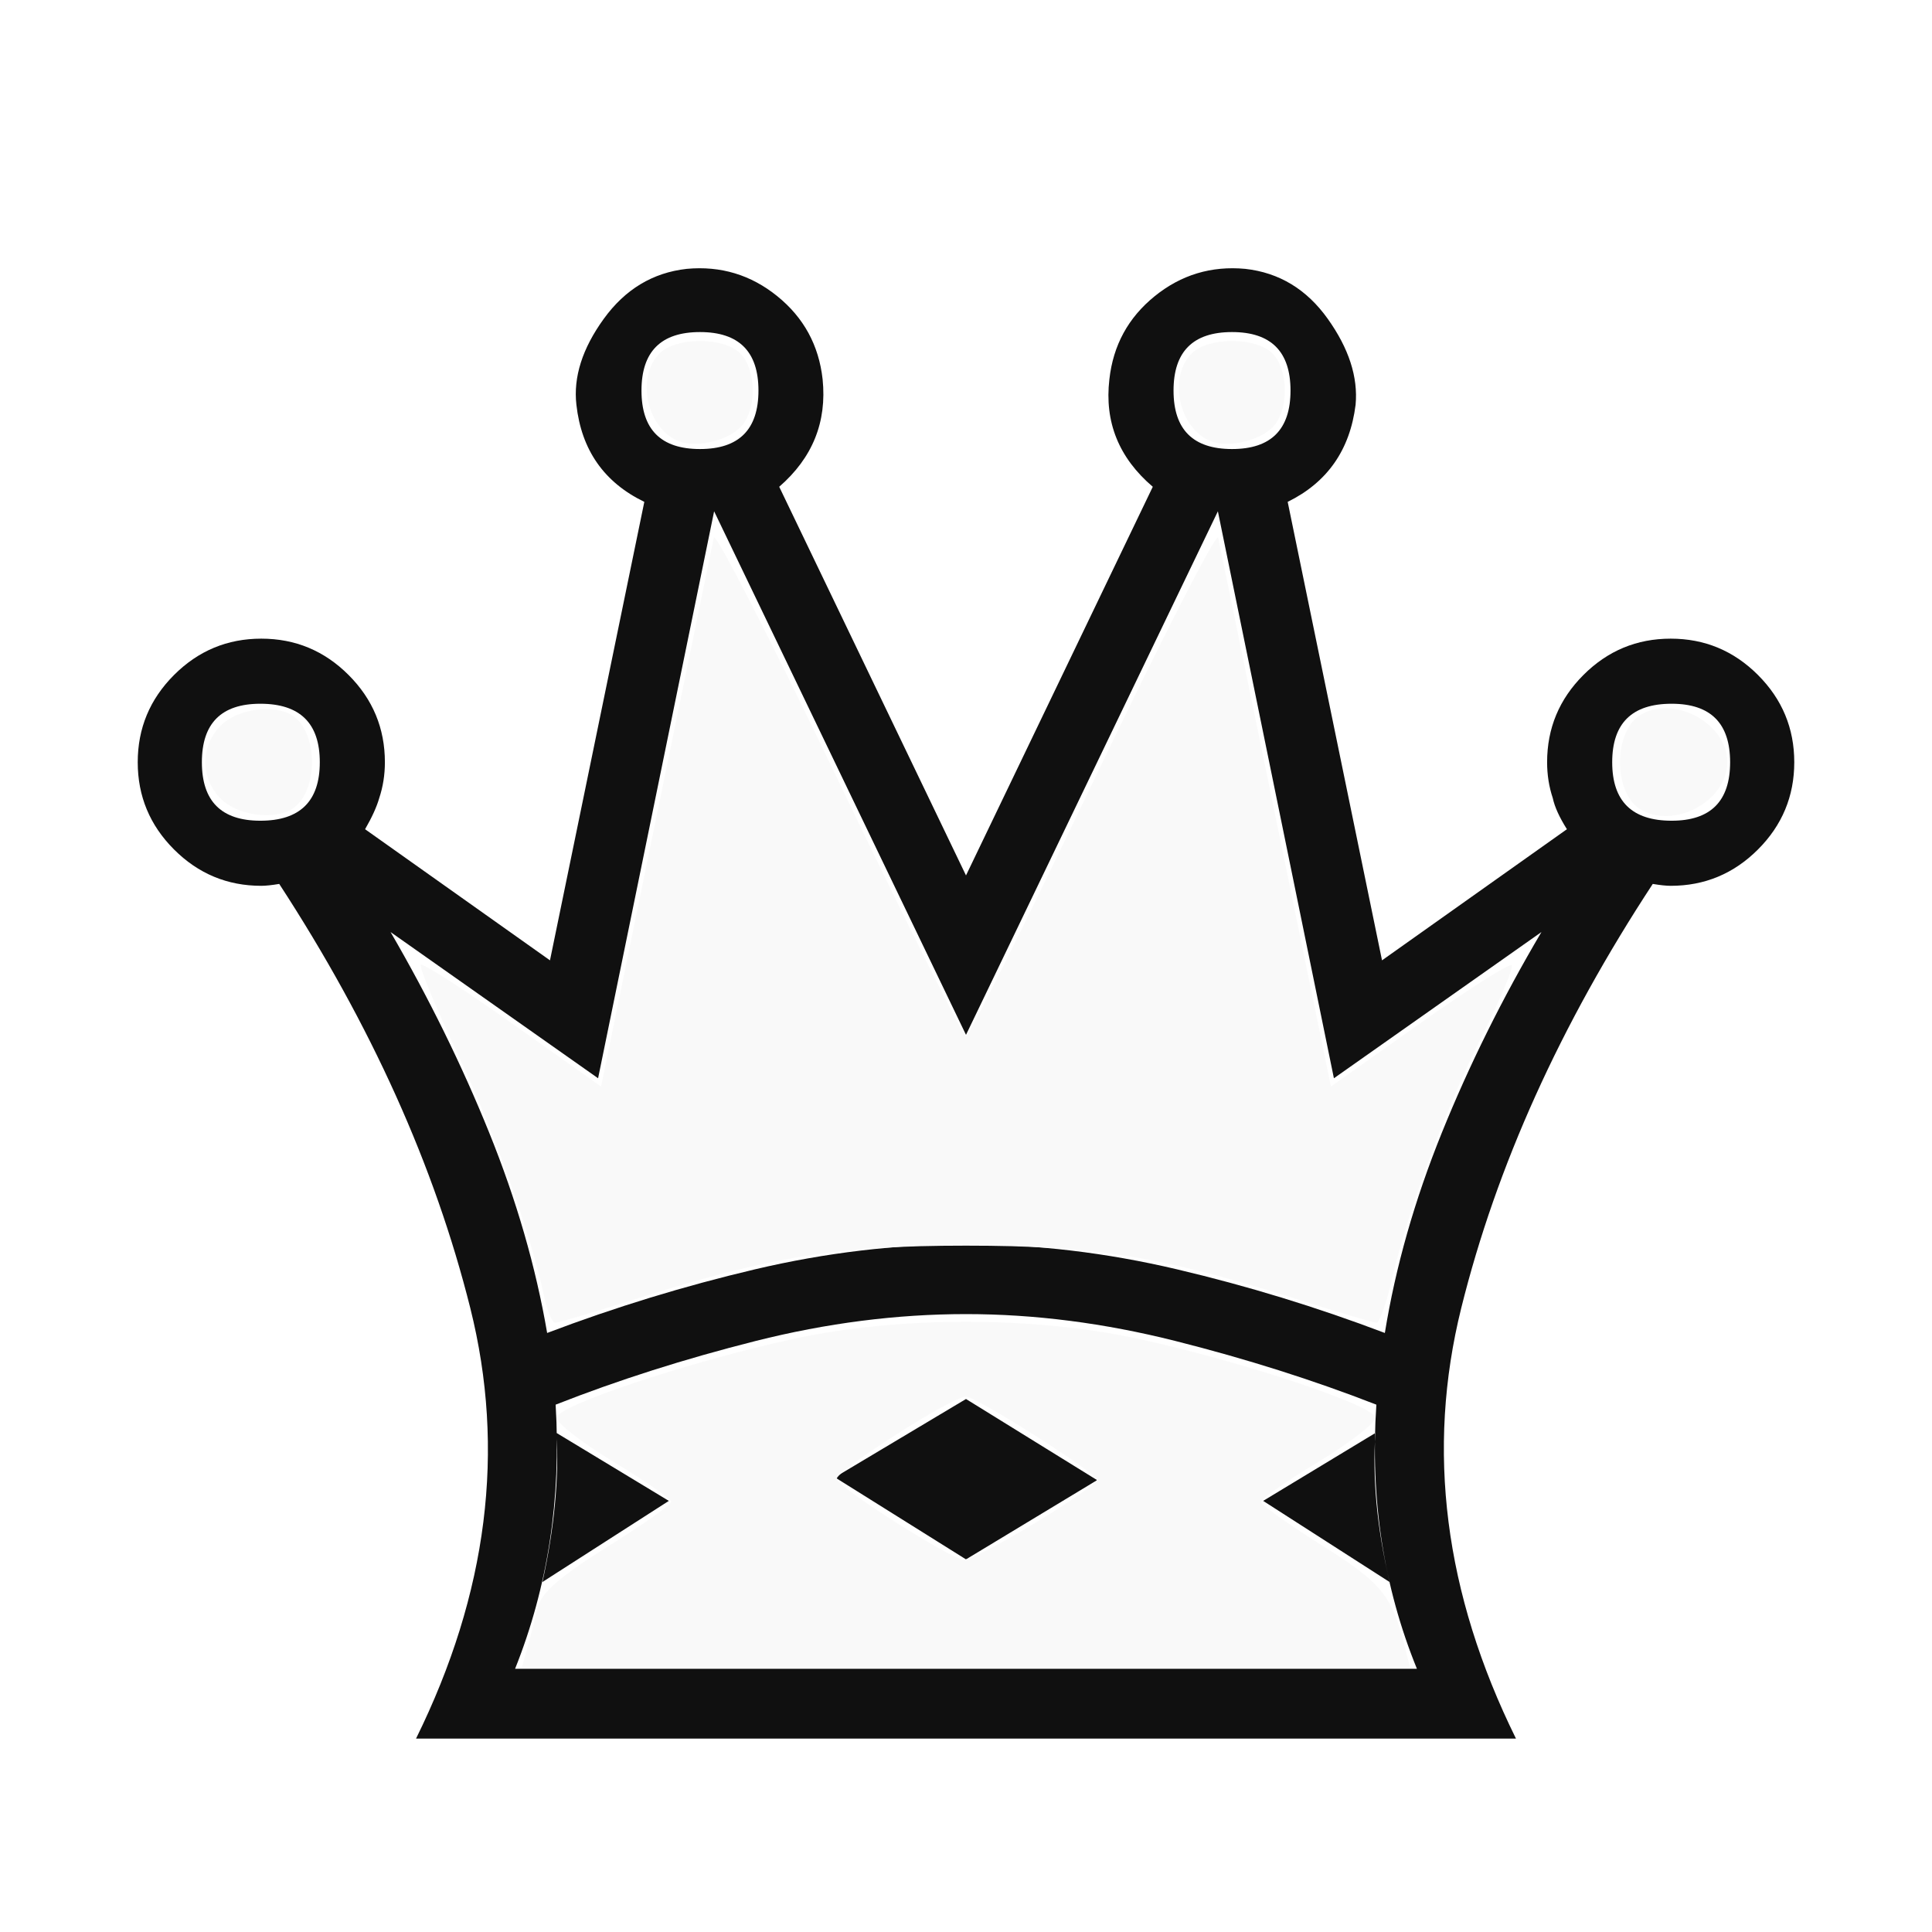
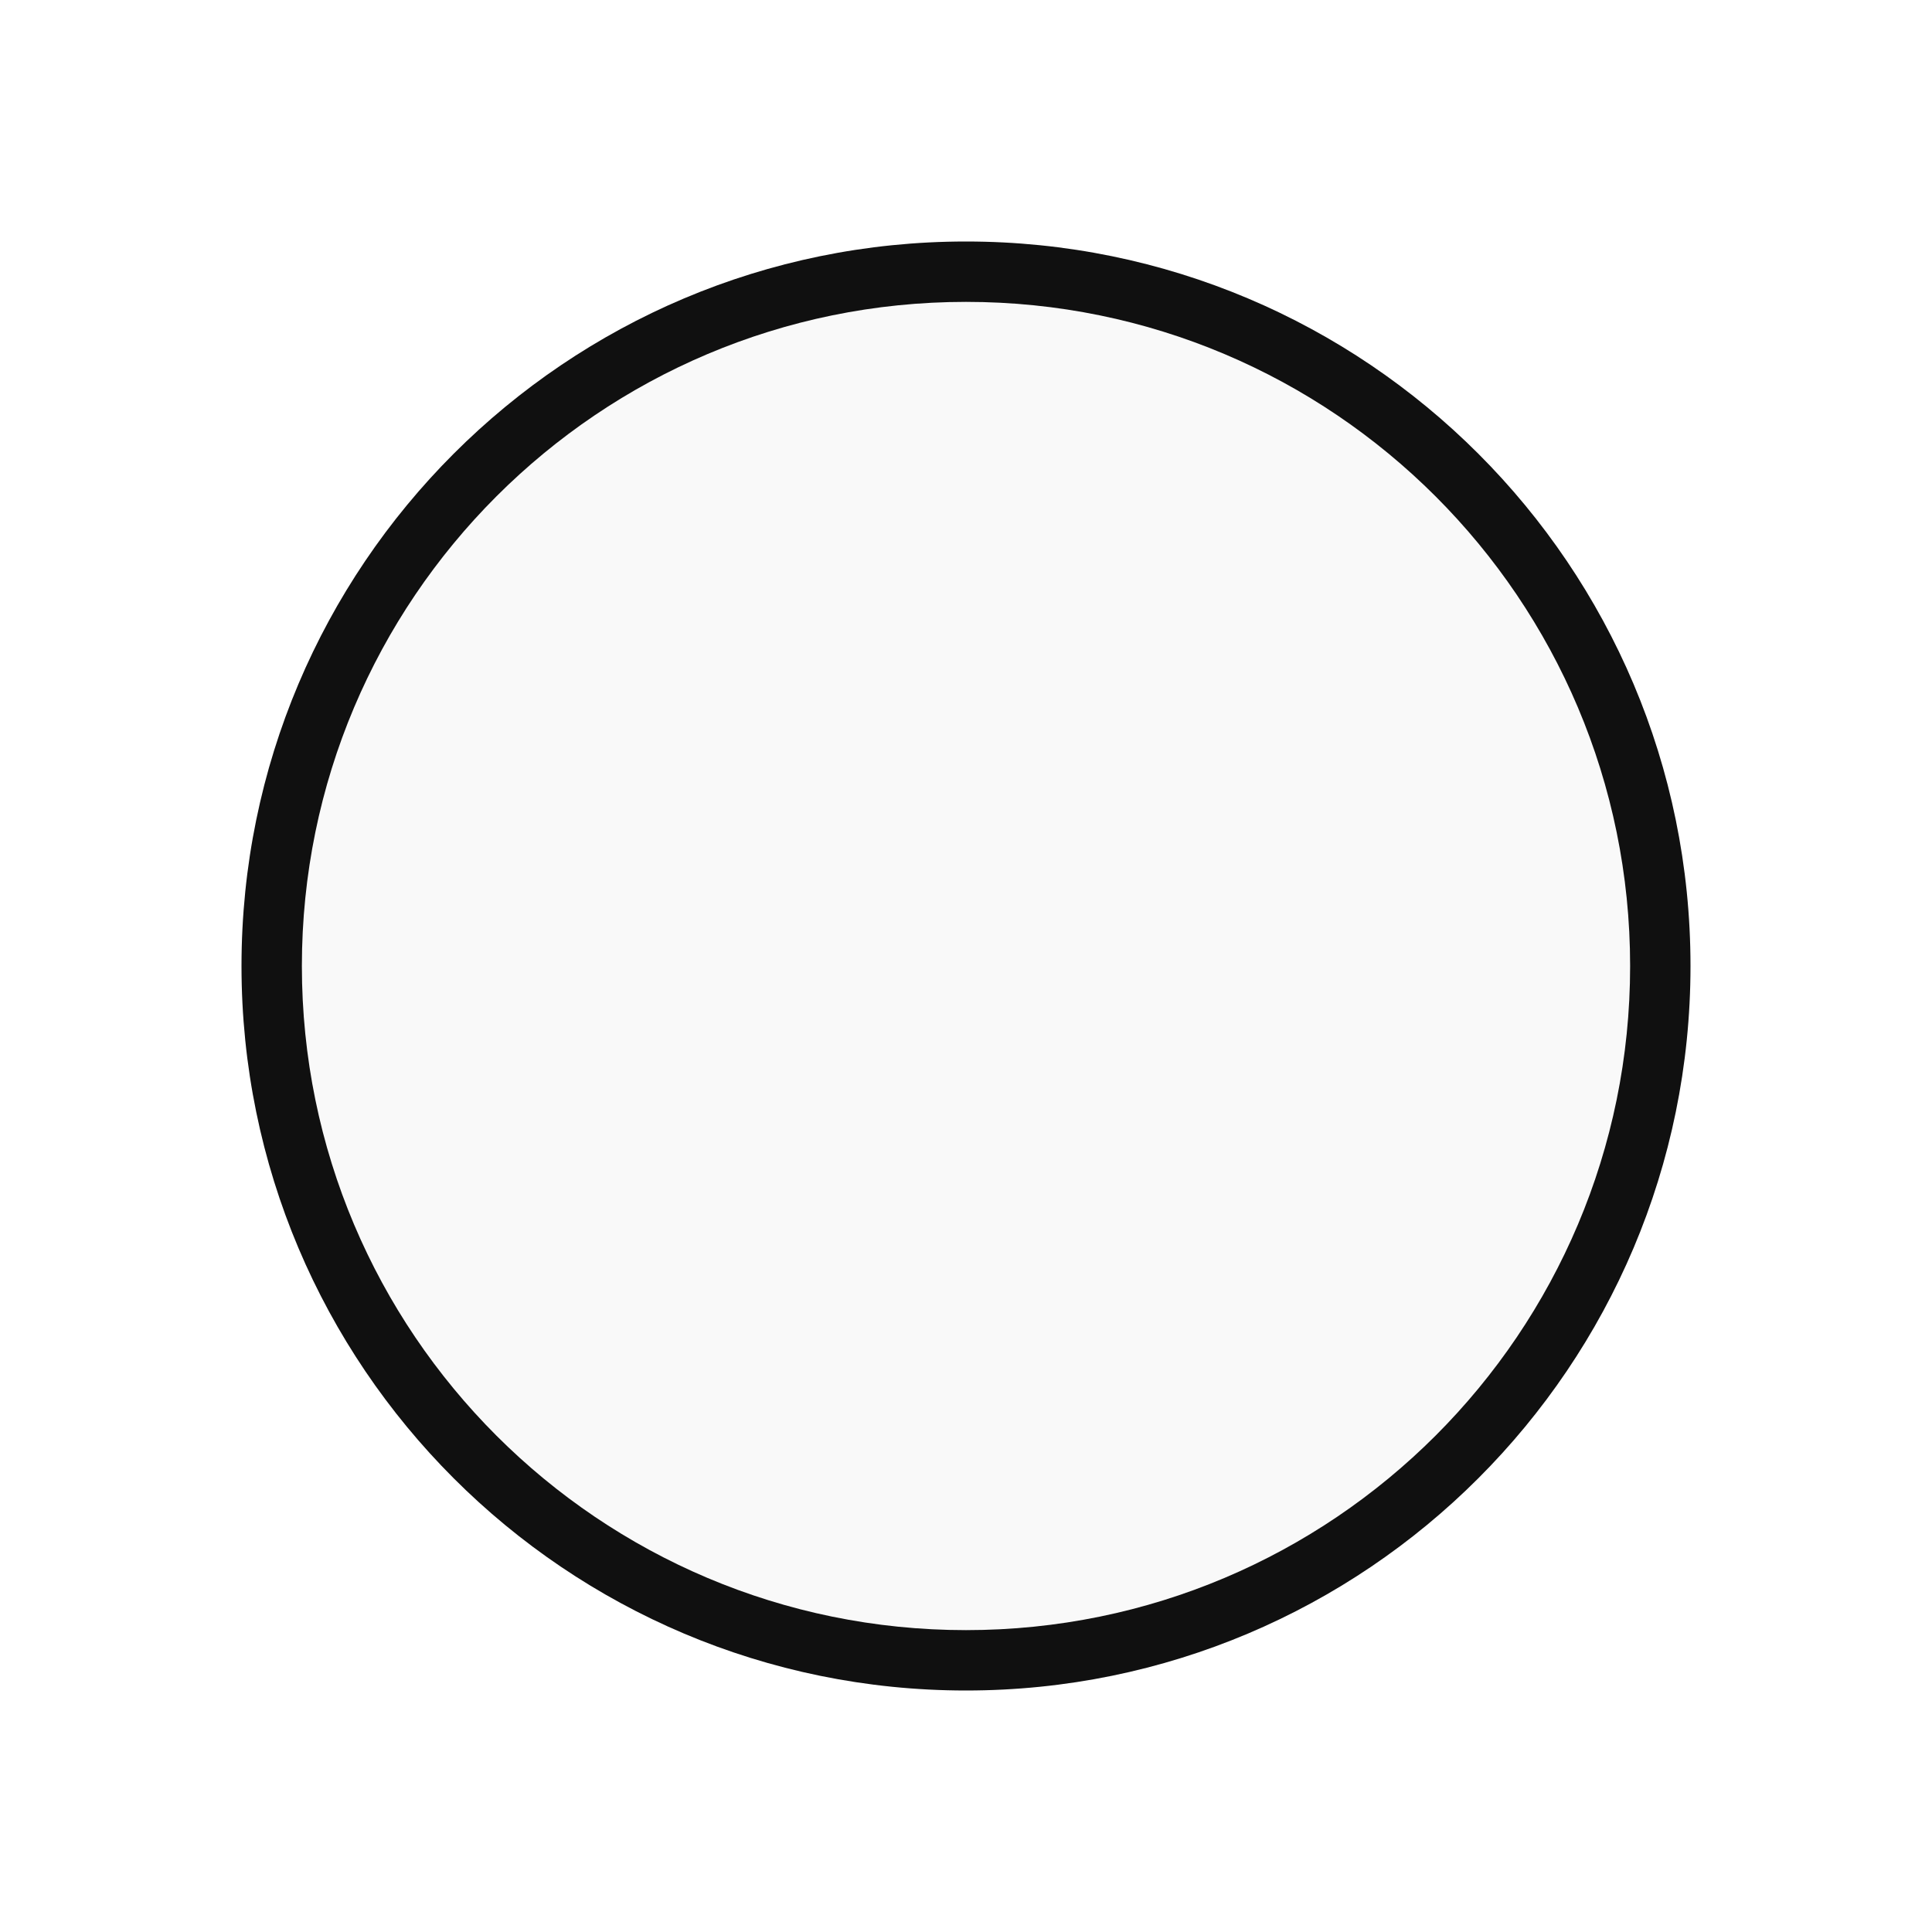
<svg xmlns="http://www.w3.org/2000/svg" viewBox="0 0 2048 2048" id="svg2" version="1.1" width="100%" height="100%">
  <defs id="defs10" />
  <g transform="matrix(1 0 0 -1 0 2048)" id="g4">
-     <path fill="#101010" d="M1024 279h478q-53 130 -43 280q-100 39 -213 67.5t-222 28.5q-110 0 -223 -28.5t-212 -67.5q9 -150 -43 -280h478zM1024 729q111 0 223.5 -26.5t220.5 -67.5v0v0q17 105 60.5 212.5t105.5 212.5l-220 -155l-123 601l-267 -555l-267 555l-123 -601l-220 155 q61 -105 104.5 -212.5t61.5 -212.5v0v0q108 41 220.5 67.5t223.5 26.5zM1024 205h-583q114 231 57.5 456.5t-202.5 449.5q-12 -2 -19 -2q-54 0 -92.5 38.5t-38.5 92.5t38.5 92.5t92.5 38.5t92.5 -38.5t38.5 -92.5q0 -20 -6 -38q-4 -14 -15 -33l196 -139l100 486 q-64 31 -72 103q-5 44 29 91t88 53q54 5 96 -29t48 -88q7 -68 -46 -114l198 -412l198 412q-54 46 -46 114q6 54 48 88t96 29q54 -6 87.5 -53t29.5 -91q-9 -72 -72 -103l100 -486l196 139q-12 19 -15 33q-6 18 -6 38q0 54 38.5 92.5t92.5 38.5t92.5 -38.5t38.5 -92.5 t-38.5 -92.5t-92.5 -38.5q-7 0 -19 2q-147 -224 -203 -449.5t58 -456.5h-583zM276 1302q-62 0 -62 -62t62 -62q63 0 63 62t-63 62zM742 1696q-62 0 -62 -62t62 -62t62 62t-62 62zM590 529l119 -72l-134 -86q19 86 15 158zM1772 1302q-63 0 -63 -62t63 -62q62 0 62 62t-62 62 zM1306 1696q-62 0 -62 -62t62 -62t62 62t-62 62zM1458 529l-119 -72l134 -86q-20 86 -15 158zM885 482l139 83l139 -86l-139 -84z" id="path6" />
+     <circle style="fill:#101010;fill-opacity:1;stroke:#101010;stroke-width:0;stroke-linecap:round;stroke-linejoin:miter;stroke-miterlimit:3.8;stroke-opacity:1;stroke-dasharray:none;stroke-dashoffset:0" cx="1024" cy="1024" r="768" />
+     <circle style="fill:#f9f9f9;fill-opacity:1;stroke:#101010;stroke-width:0;stroke-linecap:round;stroke-linejoin:miter;stroke-miterlimit:3.8;stroke-opacity:1;stroke-dasharray:none;stroke-dashoffset:0" cx="1024" cy="1024" r="704" />
  </g>
-   <path style="fill:#f9f9f9;fill-opacity:1;stroke:#101010;stroke-width:0;stroke-linecap:round;stroke-linejoin:miter;stroke-miterlimit:3.8;stroke-opacity:1;stroke-dasharray:none;stroke-dashoffset:0" d="m 576.774,1374.156 c -14.267,-66.74 -52.328,-173.441 -91.813,-257.393 -23.37,-49.688 -40.834,-91.999 -38.81,-94.023 2.025,-2.025 45.83,26.176 97.344,62.668 l 93.663,66.349 58.447,-284.732 c 32.146,-156.603 59.632,-290.304 61.082,-297.113 1.449,-6.809 60.945,109.367 132.212,258.169 71.267,148.803 132.063,270.55 135.101,270.55 3.039,0 63.834,-121.748 135.101,-270.55 71.267,-148.803 130.762,-264.979 132.212,-258.169 1.449,6.809 28.936,140.51 61.082,297.113 l 58.447,284.732 93.663,-66.349 c 51.515,-36.492 95.542,-64.47 97.839,-62.173 2.297,2.297 -11.957,36.263 -31.675,75.481 -38.474,76.521 -78.317,184.404 -95.314,258.085 -5.78,25.058 -13.049,45.49 -16.153,45.406 -3.104,-0.084 -41.66,-11.521 -85.681,-25.415 -142.535,-44.987 -212.987,-56.344 -349.521,-56.344 -136.534,0 -206.986,11.357 -349.521,56.344 -44.021,13.894 -82.657,25.331 -85.857,25.415 -3.2,0.084 -8.532,-12.538 -11.848,-28.05 z" id="path2989" />
-   <path style="fill:#f9f9f9;fill-opacity:1;stroke:#101010;stroke-width:0;stroke-linecap:round;stroke-linejoin:miter;stroke-miterlimit:3.8;stroke-opacity:1;stroke-dasharray:none;stroke-dashoffset:0" d="m 558.926,1747.309 c 3.058,-10.739 7.771,-29.588 10.474,-41.887 3.574,-16.262 23.603,-34.016 73.424,-65.085 37.681,-23.498 68.568,-45.204 68.64,-48.236 0.071,-3.032 -27.206,-22.029 -60.616,-42.216 -33.41,-20.187 -60.746,-41.339 -60.746,-47.005 0,-12.768 141.32,-59.812 251.358,-83.673 110.964,-24.062 254.117,-24.062 365.081,0 110.037,23.861 251.358,70.905 251.358,83.673 0,5.666 -27.336,26.819 -60.746,47.005 -33.41,20.187 -60.66,39.184 -60.554,42.216 0.105,3.032 29.429,23.901 65.164,46.376 62.842,39.523 73.804,52.953 87.38,107.045 l 5.349,21.312 -470.563,0 -470.563,0 5.56,-19.525 z m 538.529,-132.989 c 35.966,-21.835 65.373,-42.337 65.349,-45.559 -0.054,-7.143 -127.714,-88.299 -138.897,-88.299 -14.728,0 -139.626,79.827 -137.006,87.566 3.402,10.048 120.996,84.655 134.622,85.41 5.797,0.321 39.966,-17.281 75.932,-39.117 l 0,0 z" id="path2991" />
-   <path style="fill:#f9f9f9;fill-opacity:1;stroke:#101010;stroke-width:0;stroke-linecap:round;stroke-linejoin:miter;stroke-miterlimit:3.8;stroke-opacity:1;stroke-dasharray:none;stroke-dashoffset:0" d="m 1738.195,857.439 c -27.924,-17.75 -27.853,-81.328 0.111,-99.109 35.336,-22.468 92.745,8.227 92.745,49.589 0,41.431 -57.414,72.05 -92.856,49.52 z" id="path2993" />
-   <path style="fill:#f9f9f9;fill-opacity:1;stroke:#101010;stroke-width:0;stroke-linecap:round;stroke-linejoin:miter;stroke-miterlimit:3.8;stroke-opacity:1;stroke-dasharray:none;stroke-dashoffset:0" d="m 1284.339,467.975 c -34.276,-12.725 -46.693,-67.717 -21.075,-93.335 17.576,-17.576 67.964,-17.576 85.54,0 16.362,16.362 17.817,55.675 2.789,75.348 -12.148,15.903 -47.442,25.342 -67.254,17.987 z" id="path2995" />
-   <path style="fill:#f9f9f9;fill-opacity:1;stroke:#101010;stroke-width:0;stroke-linecap:round;stroke-linejoin:miter;stroke-miterlimit:3.8;stroke-opacity:1;stroke-dasharray:none;stroke-dashoffset:0" d="m 720.271,467.975 c -34.276,-12.725 -46.693,-67.717 -21.075,-93.335 17.576,-17.576 67.964,-17.576 85.54,0 16.362,16.362 17.817,55.675 2.789,75.348 -12.148,15.903 -47.442,25.342 -67.254,17.987 z" id="path2997" />
-   <path style="fill:#f9f9f9;fill-opacity:1;stroke:#101010;stroke-width:0;stroke-linecap:round;stroke-linejoin:miter;stroke-miterlimit:3.8;stroke-opacity:1;stroke-dasharray:none;stroke-dashoffset:0" d="m 234.305,846.969 c -22.189,-22.189 -22.189,-55.912 0,-78.102 17.441,-17.441 56.099,-22.802 75.5,-10.47 27.924,17.75 27.853,81.328 -0.111,99.109 -19.299,12.271 -57.988,6.863 -75.389,-10.538 z" id="path2999" />
</svg>
